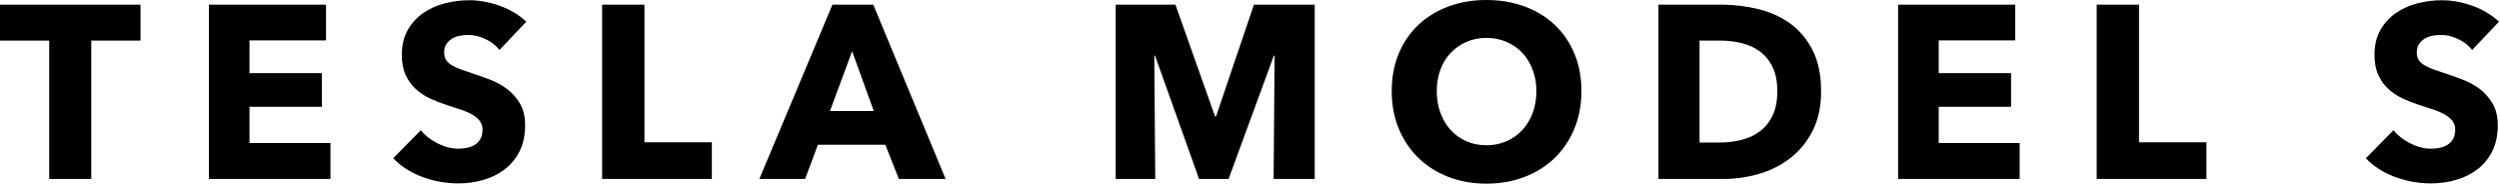
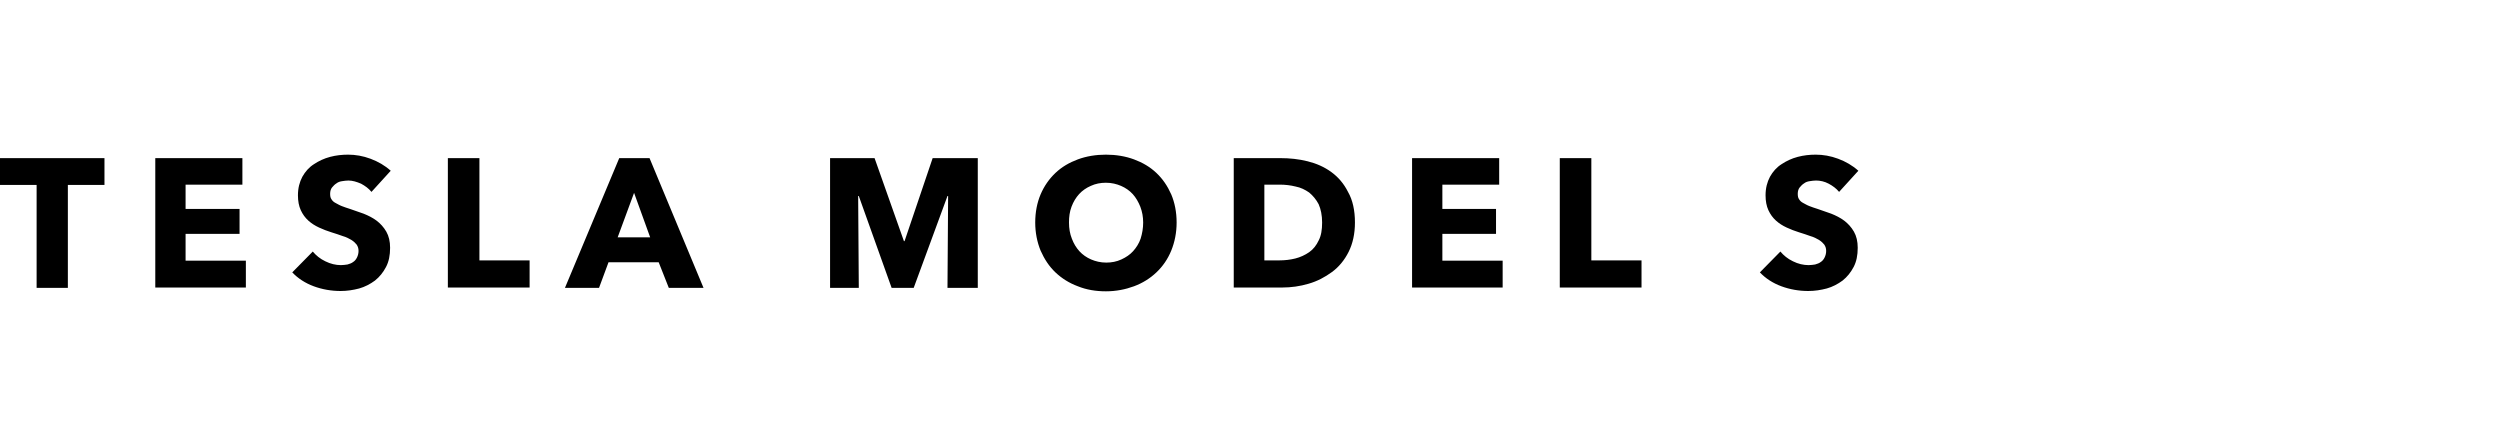
- <svg xmlns="http://www.w3.org/2000/svg" id="svg110" version="1.1" viewBox="0.29 -42.166 589.048 43.268" class="Path_381">
-   <defs id="defs114" />
-   <path d="M 21.808 -32.596 L 21.808 0 L 11.89 0 L 11.89 -32.596 L 0.29 -32.596 L 0.29 -41.064 L 33.408 -41.064 L 33.408 -32.596 L 21.808 -32.596 Z M 49.532 0 L 49.532 -41.064 L 77.14 -41.064 L 77.14 -32.654 L 59.102 -32.654 L 59.102 -24.94 L 76.154 -24.94 L 76.154 -16.994 L 59.102 -16.994 L 59.102 -8.468 L 78.184 -8.468 L 78.184 0 L 49.532 0 Z M 118.03 -30.392 C 117.179 -31.475 116.068 -32.335 114.695 -32.973 C 113.322 -33.611 111.998 -33.93 110.722 -33.93 C 110.065 -33.93 109.398 -33.872 108.721 -33.756 C 108.044 -33.64 107.435 -33.418 106.894 -33.089 C 106.353 -32.76 105.898 -32.335 105.531 -31.813 C 105.164 -31.291 104.98 -30.624 104.98 -29.812 C 104.98 -29.116 105.125 -28.536 105.415 -28.072 C 105.705 -27.608 106.13 -27.202 106.691 -26.854 C 107.252 -26.506 107.919 -26.187 108.692 -25.897 C 109.465 -25.607 110.335 -25.307 111.302 -24.998 C 112.694 -24.534 114.144 -24.022 115.652 -23.461 C 117.16 -22.9 118.533 -22.156 119.77 -21.228 C 121.007 -20.3 122.032 -19.15 122.844 -17.777 C 123.656 -16.404 124.062 -14.693 124.062 -12.644 C 124.062 -10.285 123.627 -8.246 122.757 -6.525 C 121.887 -4.804 120.717 -3.383 119.248 -2.262 C 117.779 -1.141 116.097 -0.309 114.202 0.232 C 112.307 0.773 110.355 1.044 108.344 1.044 C 105.405 1.044 102.563 0.532 99.818 -0.493 C 97.073 -1.518 94.791 -2.977 92.974 -4.872 L 99.47 -11.484 C 100.475 -10.247 101.8 -9.212 103.443 -8.381 C 105.086 -7.55 106.72 -7.134 108.344 -7.134 C 109.079 -7.134 109.794 -7.211 110.49 -7.366 C 111.186 -7.521 111.795 -7.772 112.317 -8.12 C 112.839 -8.468 113.255 -8.932 113.564 -9.512 C 113.873 -10.092 114.028 -10.788 114.028 -11.6 C 114.028 -12.373 113.835 -13.031 113.448 -13.572 C 113.061 -14.113 112.51 -14.606 111.795 -15.051 C 111.08 -15.496 110.19 -15.902 109.127 -16.269 C 108.064 -16.636 106.855 -17.033 105.502 -17.458 C 104.187 -17.883 102.902 -18.386 101.645 -18.966 C 100.388 -19.546 99.267 -20.29 98.281 -21.199 C 97.295 -22.108 96.502 -23.21 95.903 -24.505 C 95.304 -25.8 95.004 -27.376 95.004 -29.232 C 95.004 -31.513 95.468 -33.466 96.396 -35.09 C 97.324 -36.714 98.542 -38.048 100.05 -39.092 C 101.558 -40.136 103.259 -40.9 105.154 -41.383 C 107.049 -41.866 108.963 -42.108 110.896 -42.108 C 113.216 -42.108 115.584 -41.683 118.001 -40.832 C 120.418 -39.981 122.535 -38.725 124.352 -37.062 L 118.03 -30.392 Z M 142.216 0 L 142.216 -41.064 L 152.192 -41.064 L 152.192 -8.642 L 168.084 -8.642 L 168.084 0 L 142.216 0 Z M 212.164 0 L 208.974 -8.062 L 193.082 -8.062 L 190.066 0 L 179.278 0 L 196.504 -41.064 L 206.132 -41.064 L 223.184 0 L 212.164 0 Z M 201.144 -30.102 L 195.924 -16.008 L 206.248 -16.008 L 201.144 -30.102 Z M 300.498 0 L 300.73 -29.058 L 300.556 -29.058 L 289.884 0 L 282.924 0 L 272.542 -29.058 L 272.368 -29.058 L 272.6 0 L 263.262 0 L 263.262 -41.064 L 277.356 -41.064 L 286.694 -14.732 L 286.926 -14.732 L 295.858 -41.064 L 310.184 -41.064 L 310.184 0 L 300.498 0 Z M 373.056 -20.706 C 373.056 -17.458 372.495 -14.49 371.374 -11.803 C 370.253 -9.116 368.696 -6.815 366.705 -4.901 C 364.714 -2.987 362.345 -1.508 359.6 -0.464 C 356.855 0.58 353.877 1.102 350.668 1.102 C 347.459 1.102 344.491 0.58 341.765 -0.464 C 339.039 -1.508 336.68 -2.987 334.689 -4.901 C 332.698 -6.815 331.141 -9.116 330.02 -11.803 C 328.899 -14.49 328.338 -17.458 328.338 -20.706 C 328.338 -23.993 328.899 -26.96 330.02 -29.609 C 331.141 -32.258 332.698 -34.51 334.689 -36.366 C 336.68 -38.222 339.039 -39.653 341.765 -40.658 C 344.491 -41.663 347.459 -42.166 350.668 -42.166 C 353.877 -42.166 356.855 -41.663 359.6 -40.658 C 362.345 -39.653 364.714 -38.222 366.705 -36.366 C 368.696 -34.51 370.253 -32.258 371.374 -29.609 C 372.495 -26.96 373.056 -23.993 373.056 -20.706 Z M 362.442 -20.706 C 362.442 -22.485 362.152 -24.147 361.572 -25.694 C 360.992 -27.241 360.19 -28.565 359.165 -29.667 C 358.14 -30.769 356.903 -31.639 355.453 -32.277 C 354.003 -32.915 352.408 -33.234 350.668 -33.234 C 348.928 -33.234 347.343 -32.915 345.912 -32.277 C 344.481 -31.639 343.244 -30.769 342.2 -29.667 C 341.156 -28.565 340.354 -27.241 339.793 -25.694 C 339.232 -24.147 338.952 -22.485 338.952 -20.706 C 338.952 -18.85 339.242 -17.139 339.822 -15.573 C 340.402 -14.007 341.204 -12.663 342.229 -11.542 C 343.254 -10.421 344.481 -9.541 345.912 -8.903 C 347.343 -8.265 348.928 -7.946 350.668 -7.946 C 352.408 -7.946 353.993 -8.265 355.424 -8.903 C 356.855 -9.541 358.092 -10.421 359.136 -11.542 C 360.18 -12.663 360.992 -14.007 361.572 -15.573 C 362.152 -17.139 362.442 -18.85 362.442 -20.706 Z M 429.548 -20.648 C 429.548 -17.052 428.881 -13.949 427.547 -11.339 C 426.213 -8.729 424.454 -6.583 422.269 -4.901 C 420.084 -3.219 417.619 -1.982 414.874 -1.189 C 412.129 -0.396 409.345 0 406.522 0 L 391.21 0 L 391.21 -41.064 L 406.058 -41.064 C 408.958 -41.064 411.819 -40.726 414.642 -40.049 C 417.465 -39.372 419.978 -38.251 422.182 -36.685 C 424.386 -35.119 426.165 -33.021 427.518 -30.392 C 428.871 -27.763 429.548 -24.515 429.548 -20.648 Z M 419.224 -20.648 C 419.224 -22.968 418.847 -24.892 418.093 -26.419 C 417.339 -27.946 416.334 -29.164 415.077 -30.073 C 413.82 -30.982 412.39 -31.629 410.785 -32.016 C 409.18 -32.403 407.527 -32.596 405.826 -32.596 L 400.896 -32.596 L 400.896 -8.584 L 405.594 -8.584 C 407.373 -8.584 409.084 -8.787 410.727 -9.193 C 412.37 -9.599 413.82 -10.266 415.077 -11.194 C 416.334 -12.122 417.339 -13.359 418.093 -14.906 C 418.847 -16.453 419.224 -18.367 419.224 -20.648 Z M 447.702 0 L 447.702 -41.064 L 475.31 -41.064 L 475.31 -32.654 L 457.272 -32.654 L 457.272 -24.94 L 474.324 -24.94 L 474.324 -16.994 L 457.272 -16.994 L 457.272 -8.468 L 476.354 -8.468 L 476.354 0 L 447.702 0 Z M 494.508 0 L 494.508 -41.064 L 504.484 -41.064 L 504.484 -8.642 L 520.376 -8.642 L 520.376 0 L 494.508 0 Z M 583.016 -30.392 C 582.165 -31.475 581.054 -32.335 579.681 -32.973 C 578.308 -33.611 576.984 -33.93 575.708 -33.93 C 575.051 -33.93 574.384 -33.872 573.707 -33.756 C 573.03 -33.64 572.421 -33.418 571.88 -33.089 C 571.339 -32.76 570.884 -32.335 570.517 -31.813 C 570.15 -31.291 569.966 -30.624 569.966 -29.812 C 569.966 -29.116 570.111 -28.536 570.401 -28.072 C 570.691 -27.608 571.116 -27.202 571.677 -26.854 C 572.238 -26.506 572.905 -26.187 573.678 -25.897 C 574.451 -25.607 575.321 -25.307 576.288 -24.998 C 577.68 -24.534 579.13 -24.022 580.638 -23.461 C 582.146 -22.9 583.519 -22.156 584.756 -21.228 C 585.993 -20.3 587.018 -19.15 587.83 -17.777 C 588.642 -16.404 589.048 -14.693 589.048 -12.644 C 589.048 -10.285 588.613 -8.246 587.743 -6.525 C 586.873 -4.804 585.703 -3.383 584.234 -2.262 C 582.765 -1.141 581.083 -0.309 579.188 0.232 C 577.293 0.773 575.341 1.044 573.33 1.044 C 570.391 1.044 567.549 0.532 564.804 -0.493 C 562.059 -1.518 559.777 -2.977 557.96 -4.872 L 564.456 -11.484 C 565.461 -10.247 566.786 -9.212 568.429 -8.381 C 570.072 -7.55 571.706 -7.134 573.33 -7.134 C 574.065 -7.134 574.78 -7.211 575.476 -7.366 C 576.172 -7.521 576.781 -7.772 577.303 -8.12 C 577.825 -8.468 578.241 -8.932 578.55 -9.512 C 578.859 -10.092 579.014 -10.788 579.014 -11.6 C 579.014 -12.373 578.821 -13.031 578.434 -13.572 C 578.047 -14.113 577.496 -14.606 576.781 -15.051 C 576.066 -15.496 575.176 -15.902 574.113 -16.269 C 573.05 -16.636 571.841 -17.033 570.488 -17.458 C 569.173 -17.883 567.888 -18.386 566.631 -18.966 C 565.374 -19.546 564.253 -20.29 563.267 -21.199 C 562.281 -22.108 561.488 -23.21 560.889 -24.505 C 560.29 -25.8 559.99 -27.376 559.99 -29.232 C 559.99 -31.513 560.454 -33.466 561.382 -35.09 C 562.31 -36.714 563.528 -38.048 565.036 -39.092 C 566.544 -40.136 568.245 -40.9 570.14 -41.383 C 572.035 -41.866 573.949 -42.108 575.882 -42.108 C 578.202 -42.108 580.57 -41.683 582.987 -40.832 C 585.404 -39.981 587.521 -38.725 589.338 -37.062 L 583.016 -30.392 Z" id="Path_381" />
+ <svg xmlns="http://www.w3.org/2000/svg" version="1.1" id="svg110" x="0px" y="0px" viewBox="0 0 792.1 138.8" style="enable-background:new 0 0 792.1 138.8;" xml:space="preserve">
+   <path id="Path_381" d="M21.5,58.6v32.6h-9.9V58.6H0v-8.5h33.1v8.5H21.5z M49.2,91.2V50.1h27.6v8.4h-18v7.7h17.1v7.9H58.8v8.5h19.1  v8.5H49.2z M117.7,60.8c-0.9-1.1-2-1.9-3.3-2.6c-1.4-0.6-2.7-1-4-1c-0.7,0-1.3,0.1-2,0.2c-0.7,0.1-1.3,0.3-1.8,0.7  c-0.5,0.3-1,0.8-1.4,1.3s-0.6,1.2-0.6,2c0,0.7,0.1,1.3,0.4,1.7c0.3,0.5,0.7,0.9,1.3,1.2c0.6,0.3,1.2,0.7,2,1  c0.8,0.3,1.6,0.6,2.6,0.9c1.4,0.5,2.8,1,4.3,1.5c1.5,0.6,2.9,1.3,4.1,2.2c1.2,0.9,2.3,2.1,3.1,3.5c0.8,1.4,1.2,3.1,1.2,5.1  c0,2.4-0.4,4.4-1.3,6.1s-2,3.1-3.5,4.3c-1.5,1.1-3.2,2-5,2.5c-1.9,0.5-3.8,0.8-5.9,0.8c-2.9,0-5.8-0.5-8.5-1.5c-2.7-1-5-2.5-6.8-4.4  l6.5-6.6c1,1.2,2.3,2.3,4,3.1c1.6,0.8,3.3,1.2,4.9,1.2c0.7,0,1.4-0.1,2.1-0.2c0.7-0.2,1.3-0.4,1.8-0.8c0.5-0.3,0.9-0.8,1.2-1.4  s0.5-1.3,0.5-2.1c0-0.8-0.2-1.4-0.6-2c-0.4-0.5-0.9-1-1.7-1.5c-0.7-0.4-1.6-0.9-2.7-1.2c-1.1-0.4-2.3-0.8-3.6-1.2  c-1.3-0.4-2.6-0.9-3.9-1.5c-1.3-0.6-2.4-1.3-3.4-2.2c-1-0.9-1.8-2-2.4-3.3c-0.6-1.3-0.9-2.9-0.9-4.7c0-2.3,0.5-4.2,1.4-5.9  c0.9-1.6,2.1-3,3.7-4c1.5-1,3.2-1.8,5.1-2.3c1.9-0.5,3.8-0.7,5.7-0.7c2.3,0,4.7,0.4,7.1,1.3s4.5,2.1,6.4,3.8L117.7,60.8z   M141.9,91.2V50.1h10v32.4h15.9v8.6H141.9z M211.9,91.2l-3.2-8.1h-15.9l-3,8.1H179l17.2-41.1h9.6l17.1,41.1H211.9z M200.9,61.1  l-5.2,14.1H206L200.9,61.1z M300.2,91.2l0.2-29.1h-0.2l-10.7,29.1h-7l-10.4-29.1h-0.2l0.2,29.1H263V50.1h14.1l9.3,26.3h0.2l8.9-26.3  h14.3v41.1H300.2z M372.8,70.5c0,3.2-0.6,6.2-1.7,8.9c-1.1,2.7-2.7,5-4.7,6.9s-4.4,3.4-7.1,4.4c-2.7,1-5.7,1.6-8.9,1.6  s-6.2-0.5-8.9-1.6c-2.7-1-5.1-2.5-7.1-4.4s-3.5-4.2-4.7-6.9c-1.1-2.7-1.7-5.7-1.7-8.9c0-3.3,0.6-6.3,1.7-8.9  c1.1-2.6,2.7-4.9,4.7-6.8c2-1.9,4.4-3.3,7.1-4.3c2.7-1,5.7-1.5,8.9-1.5s6.2,0.5,8.9,1.5c2.7,1,5.1,2.4,7.1,4.3  c2,1.9,3.5,4.1,4.7,6.8C372.2,64.2,372.8,67.2,372.8,70.5z M362.2,70.5c0-1.8-0.3-3.4-0.9-5c-0.6-1.5-1.4-2.9-2.4-4  c-1-1.1-2.3-2-3.7-2.6c-1.4-0.6-3-1-4.8-1c-1.7,0-3.3,0.3-4.8,1c-1.4,0.6-2.7,1.5-3.7,2.6c-1,1.1-1.8,2.4-2.4,4s-0.8,3.2-0.8,5  c0,1.9,0.3,3.6,0.9,5.1c0.6,1.6,1.4,2.9,2.4,4c1,1.1,2.3,2,3.7,2.6c1.4,0.6,3,1,4.8,1c1.7,0,3.3-0.3,4.8-1s2.7-1.5,3.7-2.6  c1-1.1,1.9-2.5,2.4-4C361.9,74,362.2,72.3,362.2,70.5z M429.3,70.5c0,3.6-0.7,6.7-2,9.3c-1.3,2.6-3.1,4.8-5.3,6.4s-4.6,2.9-7.4,3.7  c-2.7,0.8-5.5,1.2-8.4,1.2h-15.3V50.1h14.8c2.9,0,5.8,0.3,8.6,1s5.3,1.8,7.5,3.4c2.2,1.6,4,3.7,5.3,6.3  C428.6,63.4,429.3,66.7,429.3,70.5z M418.9,70.5c0-2.3-0.4-4.2-1.1-5.8c-0.8-1.5-1.8-2.7-3-3.7c-1.3-0.9-2.7-1.6-4.3-1.9  c-1.6-0.4-3.3-0.6-5-0.6h-4.9v24h4.7c1.8,0,3.5-0.2,5.1-0.6s3.1-1.1,4.4-2c1.3-0.9,2.3-2.2,3-3.7C418.6,74.7,418.9,72.8,418.9,70.5z   M447.4,91.2V50.1H475v8.4h-18v7.7H474v7.9H457v8.5h19.1v8.5H447.4z M494.2,91.2V50.1h10v32.4h15.9v8.6H494.2z M582.7,60.8  c-0.9-1.1-2-1.9-3.3-2.6s-2.7-1-4-1c-0.7,0-1.3,0.1-2,0.2s-1.3,0.3-1.8,0.7c-0.5,0.3-1,0.8-1.4,1.3s-0.6,1.2-0.6,2  c0,0.7,0.1,1.3,0.4,1.7c0.3,0.5,0.7,0.9,1.3,1.2c0.6,0.3,1.2,0.7,2,1c0.8,0.3,1.6,0.6,2.6,0.9c1.4,0.5,2.8,1,4.3,1.5  c1.5,0.6,2.9,1.3,4.1,2.2c1.2,0.9,2.3,2.1,3.1,3.5s1.2,3.1,1.2,5.1c0,2.4-0.4,4.4-1.3,6.1s-2,3.1-3.5,4.3c-1.5,1.1-3.2,2-5,2.5  c-1.9,0.5-3.8,0.8-5.9,0.8c-2.9,0-5.8-0.5-8.5-1.5s-5-2.5-6.8-4.4l6.5-6.6c1,1.2,2.3,2.3,4,3.1c1.6,0.8,3.3,1.2,4.9,1.2  c0.7,0,1.5-0.1,2.1-0.2c0.7-0.2,1.3-0.4,1.8-0.8c0.5-0.3,0.9-0.8,1.2-1.4c0.3-0.6,0.5-1.3,0.5-2.1c0-0.8-0.2-1.4-0.6-2  c-0.4-0.5-0.9-1-1.7-1.5c-0.7-0.4-1.6-0.9-2.7-1.2c-1.1-0.4-2.3-0.8-3.6-1.2c-1.3-0.4-2.6-0.9-3.9-1.5c-1.3-0.6-2.4-1.3-3.4-2.2  c-1-0.9-1.8-2-2.4-3.3c-0.6-1.3-0.9-2.9-0.9-4.7c0-2.3,0.5-4.2,1.4-5.9c0.9-1.6,2.1-3,3.7-4c1.5-1,3.2-1.8,5.1-2.3  c1.9-0.5,3.8-0.7,5.7-0.7c2.3,0,4.7,0.4,7.1,1.3s4.5,2.1,6.4,3.8L582.7,60.8z" />
</svg>
